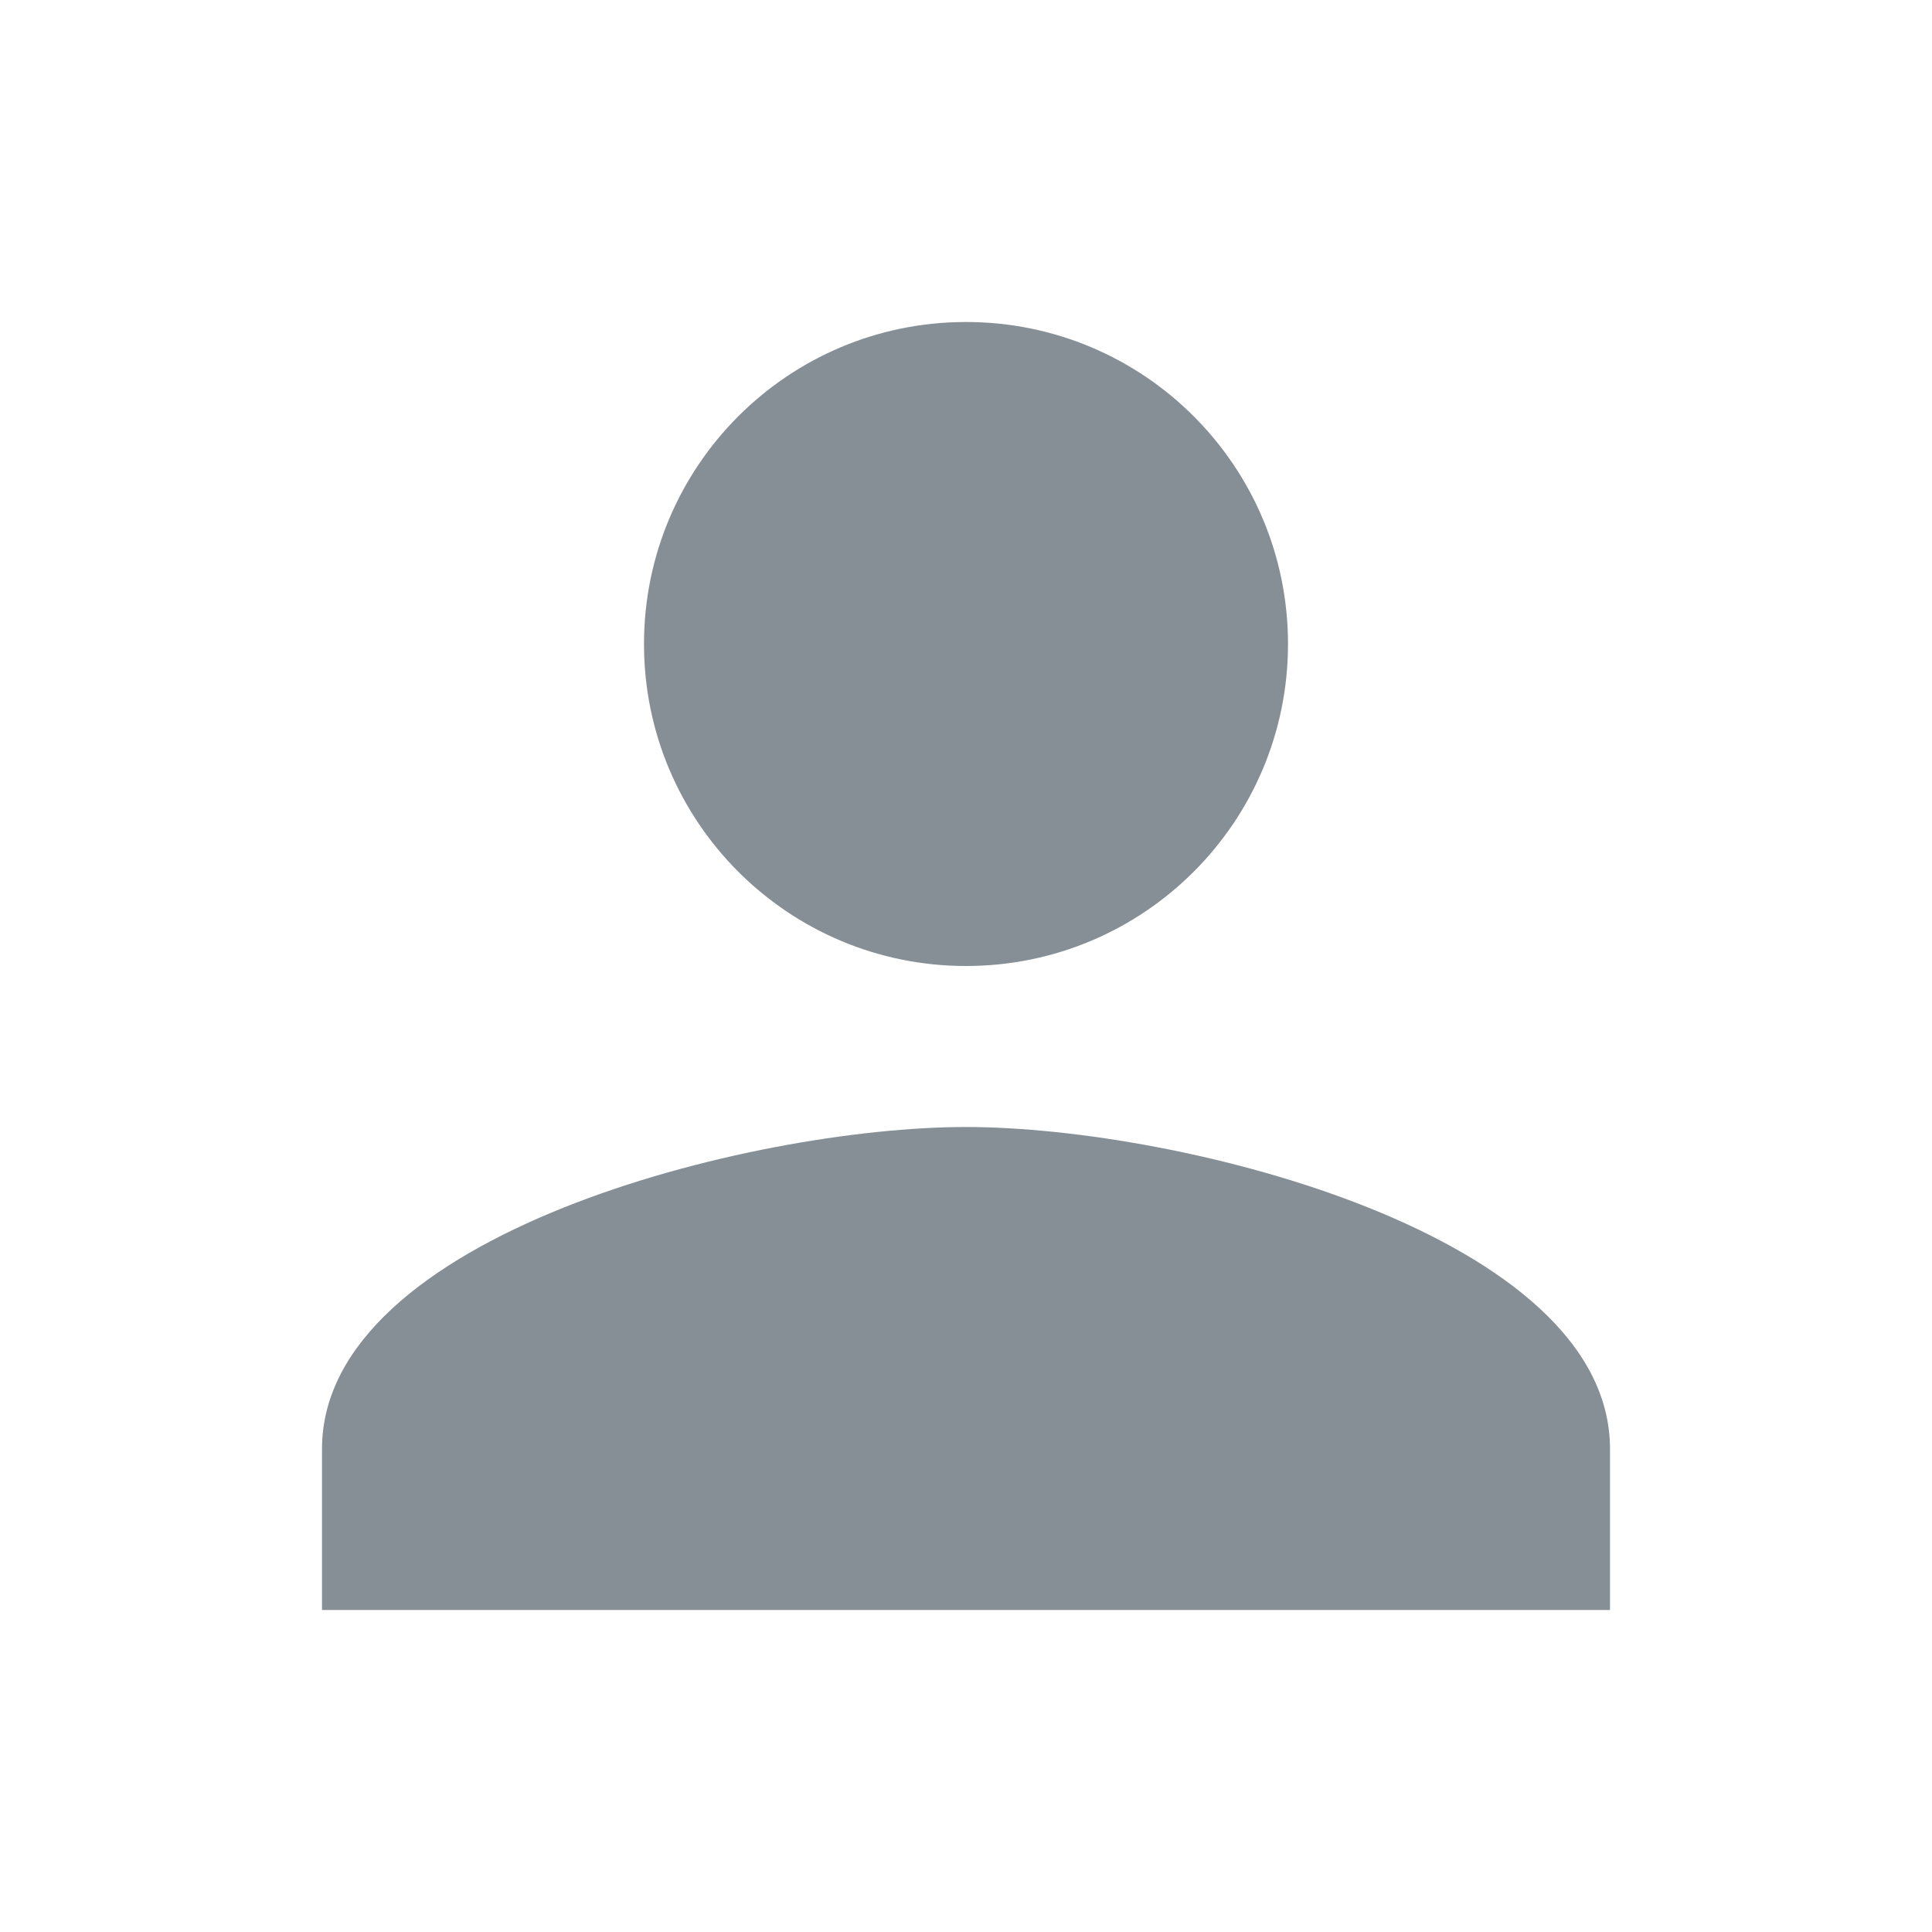
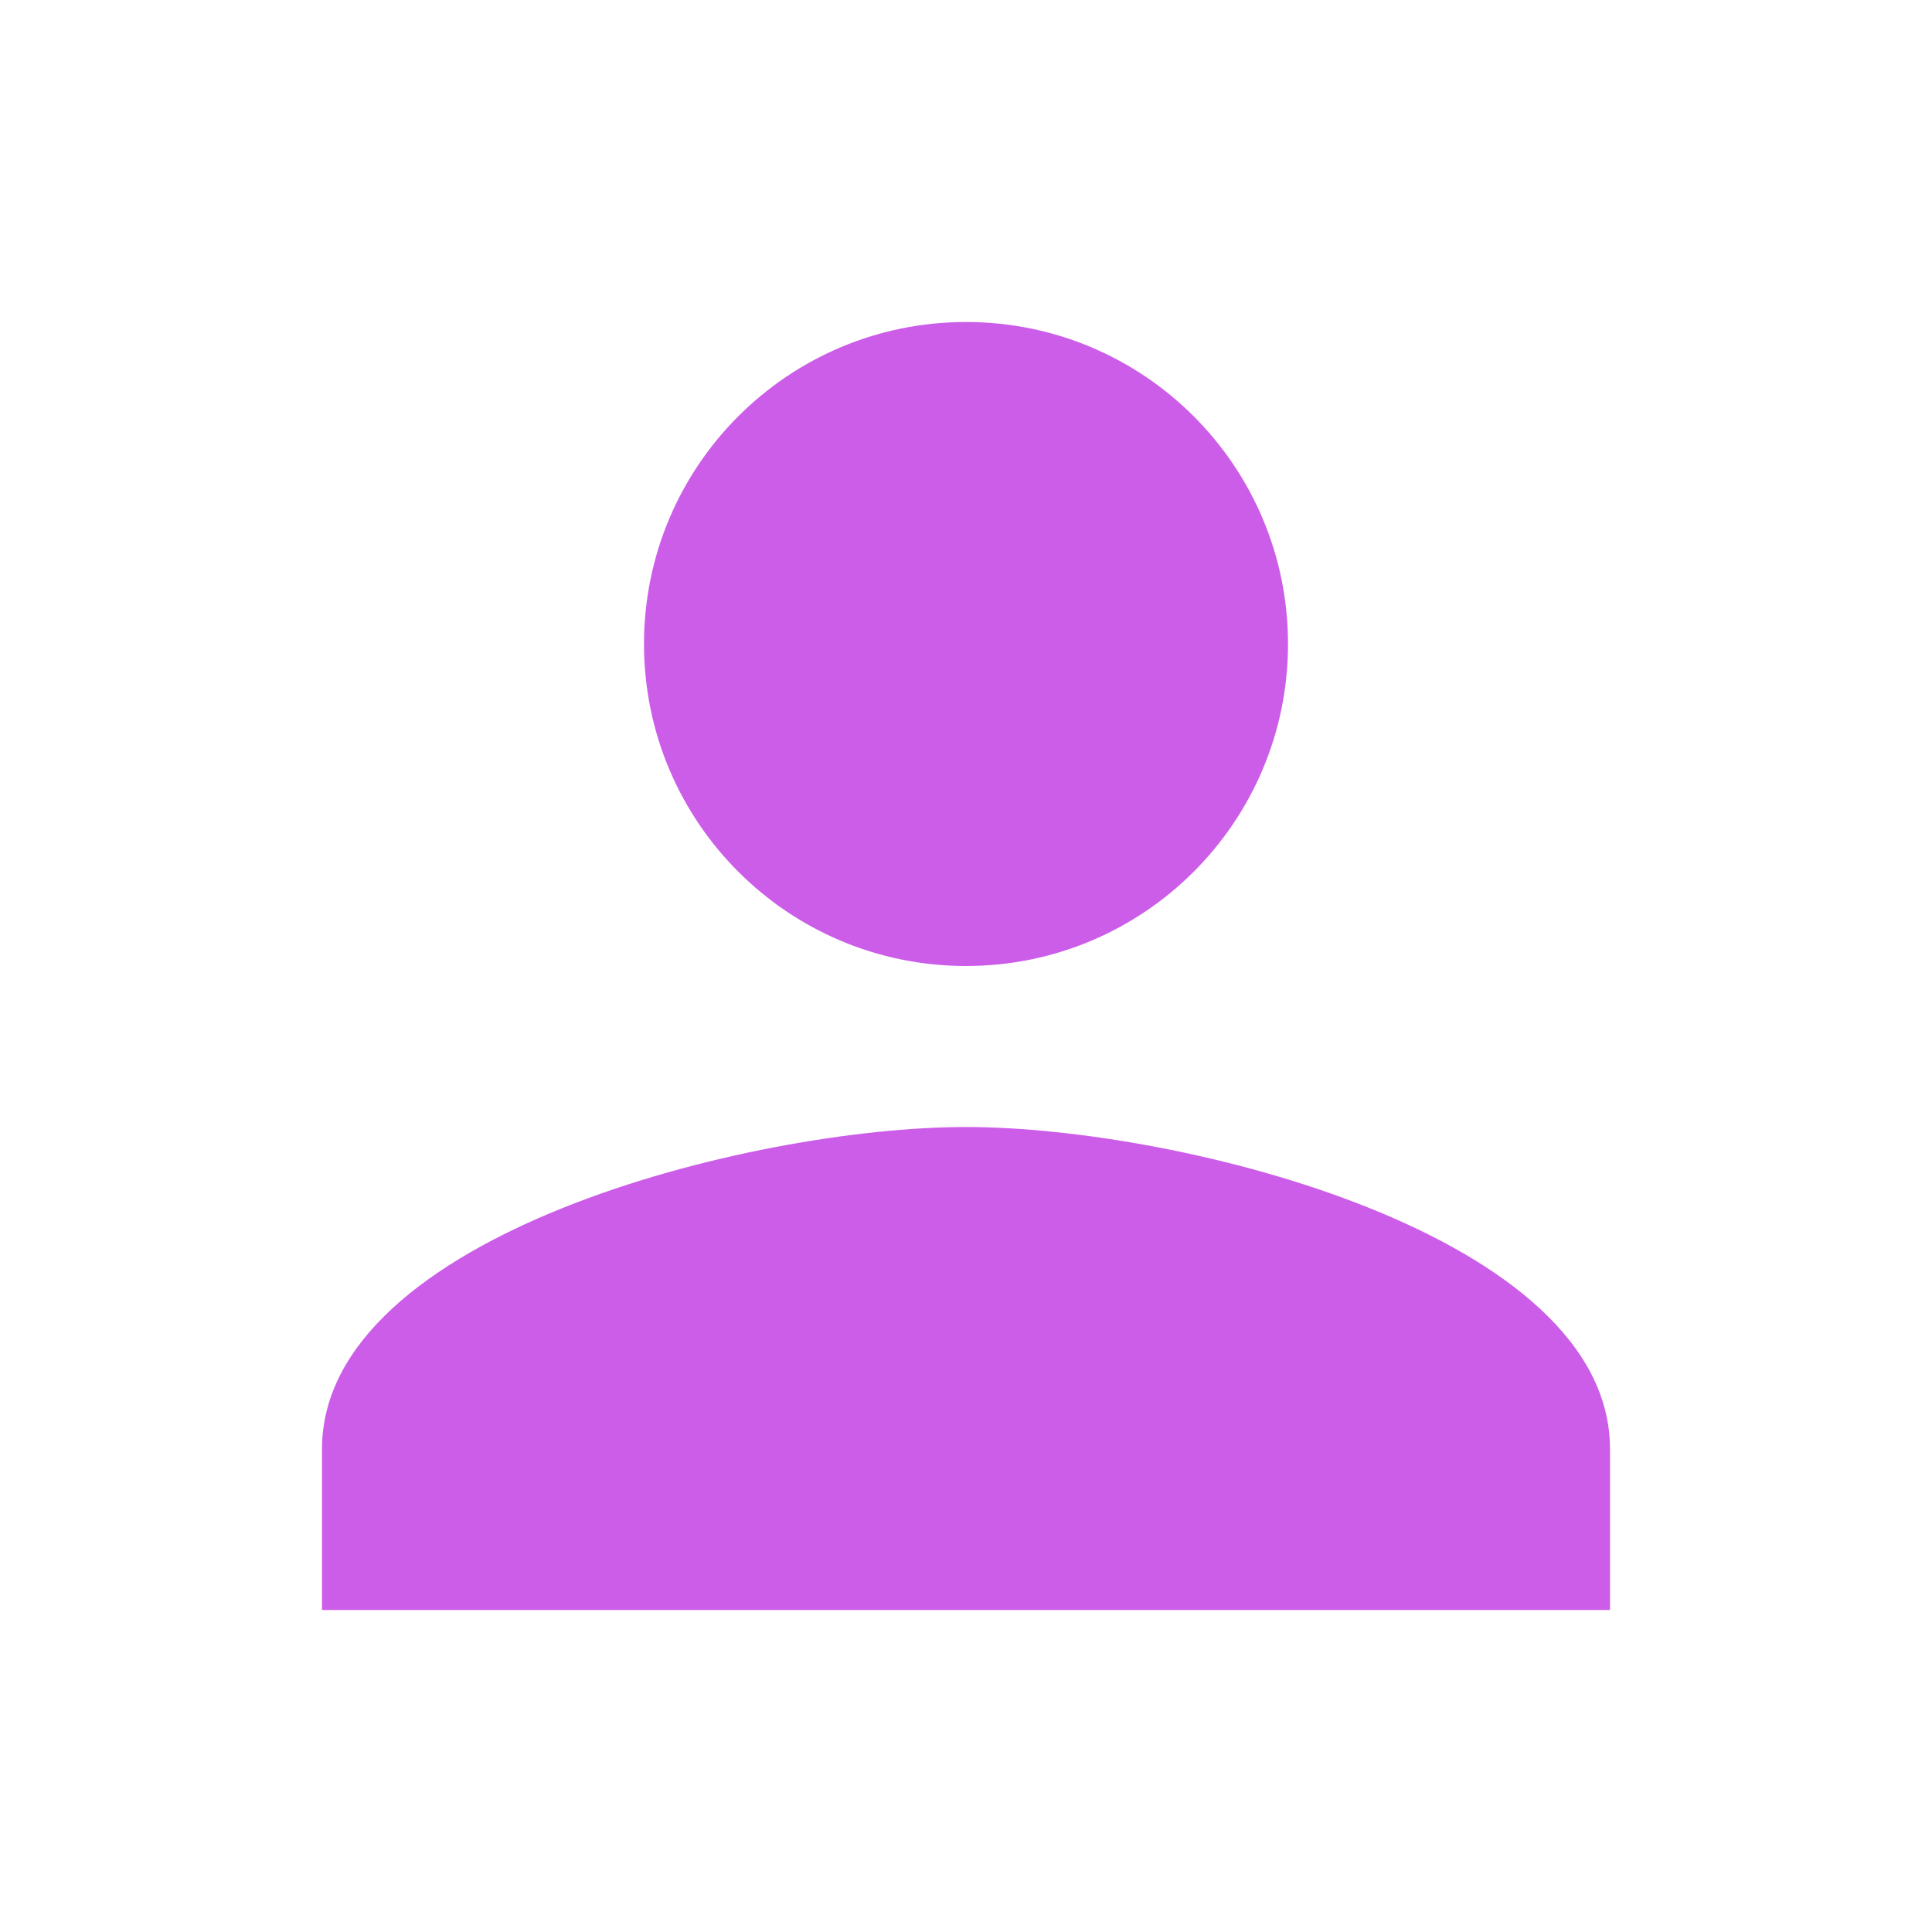
- <svg xmlns="http://www.w3.org/2000/svg" height="24px" viewBox="0 0 24 24" width="24px" fill="#868E96">
+ <svg xmlns="http://www.w3.org/2000/svg" height="24px" viewBox="0 0 24 24" width="24px" fill="#cc5de8">
  <path d="M0 0h24v24H0V0z" fill="none" />
  <path d="M12 12c2.21 0 4-1.79 4-4s-1.79-4-4-4-4 1.79-4 4 1.79 4 4 4zm0 2c-2.67 0-8 1.34-8 4v2h16v-2c0-2.66-5.33-4-8-4z" />
</svg>
